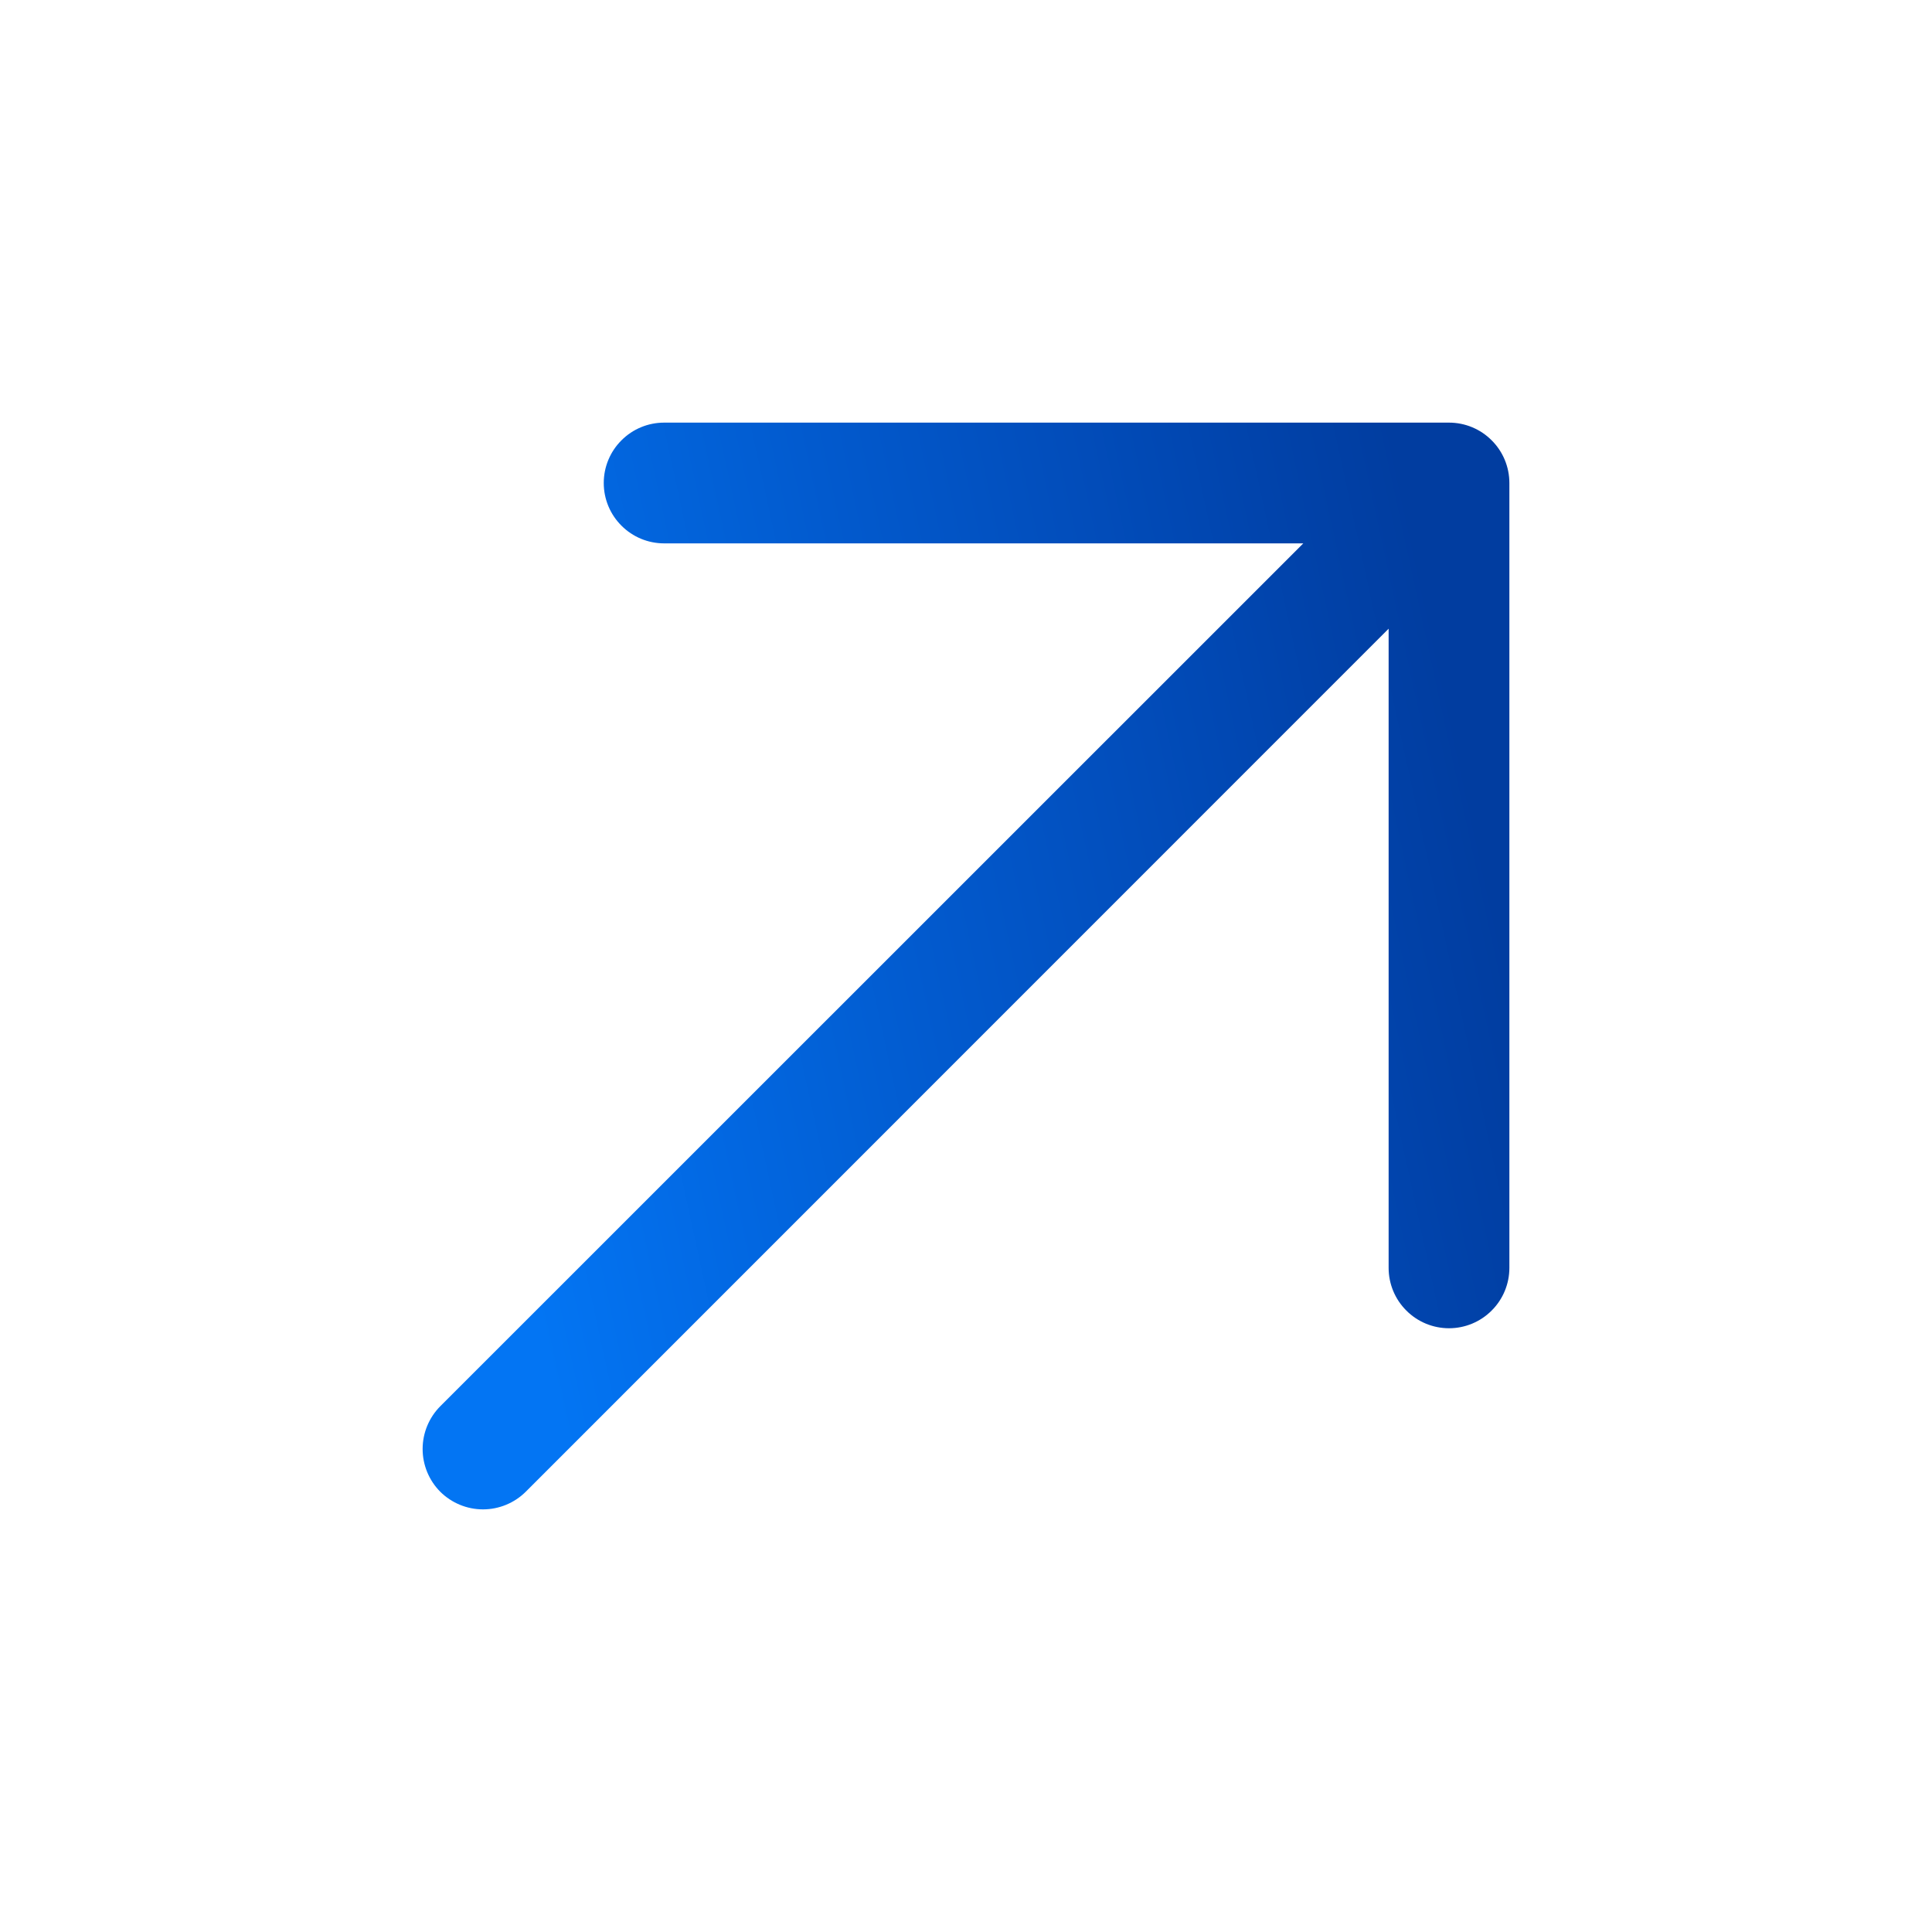
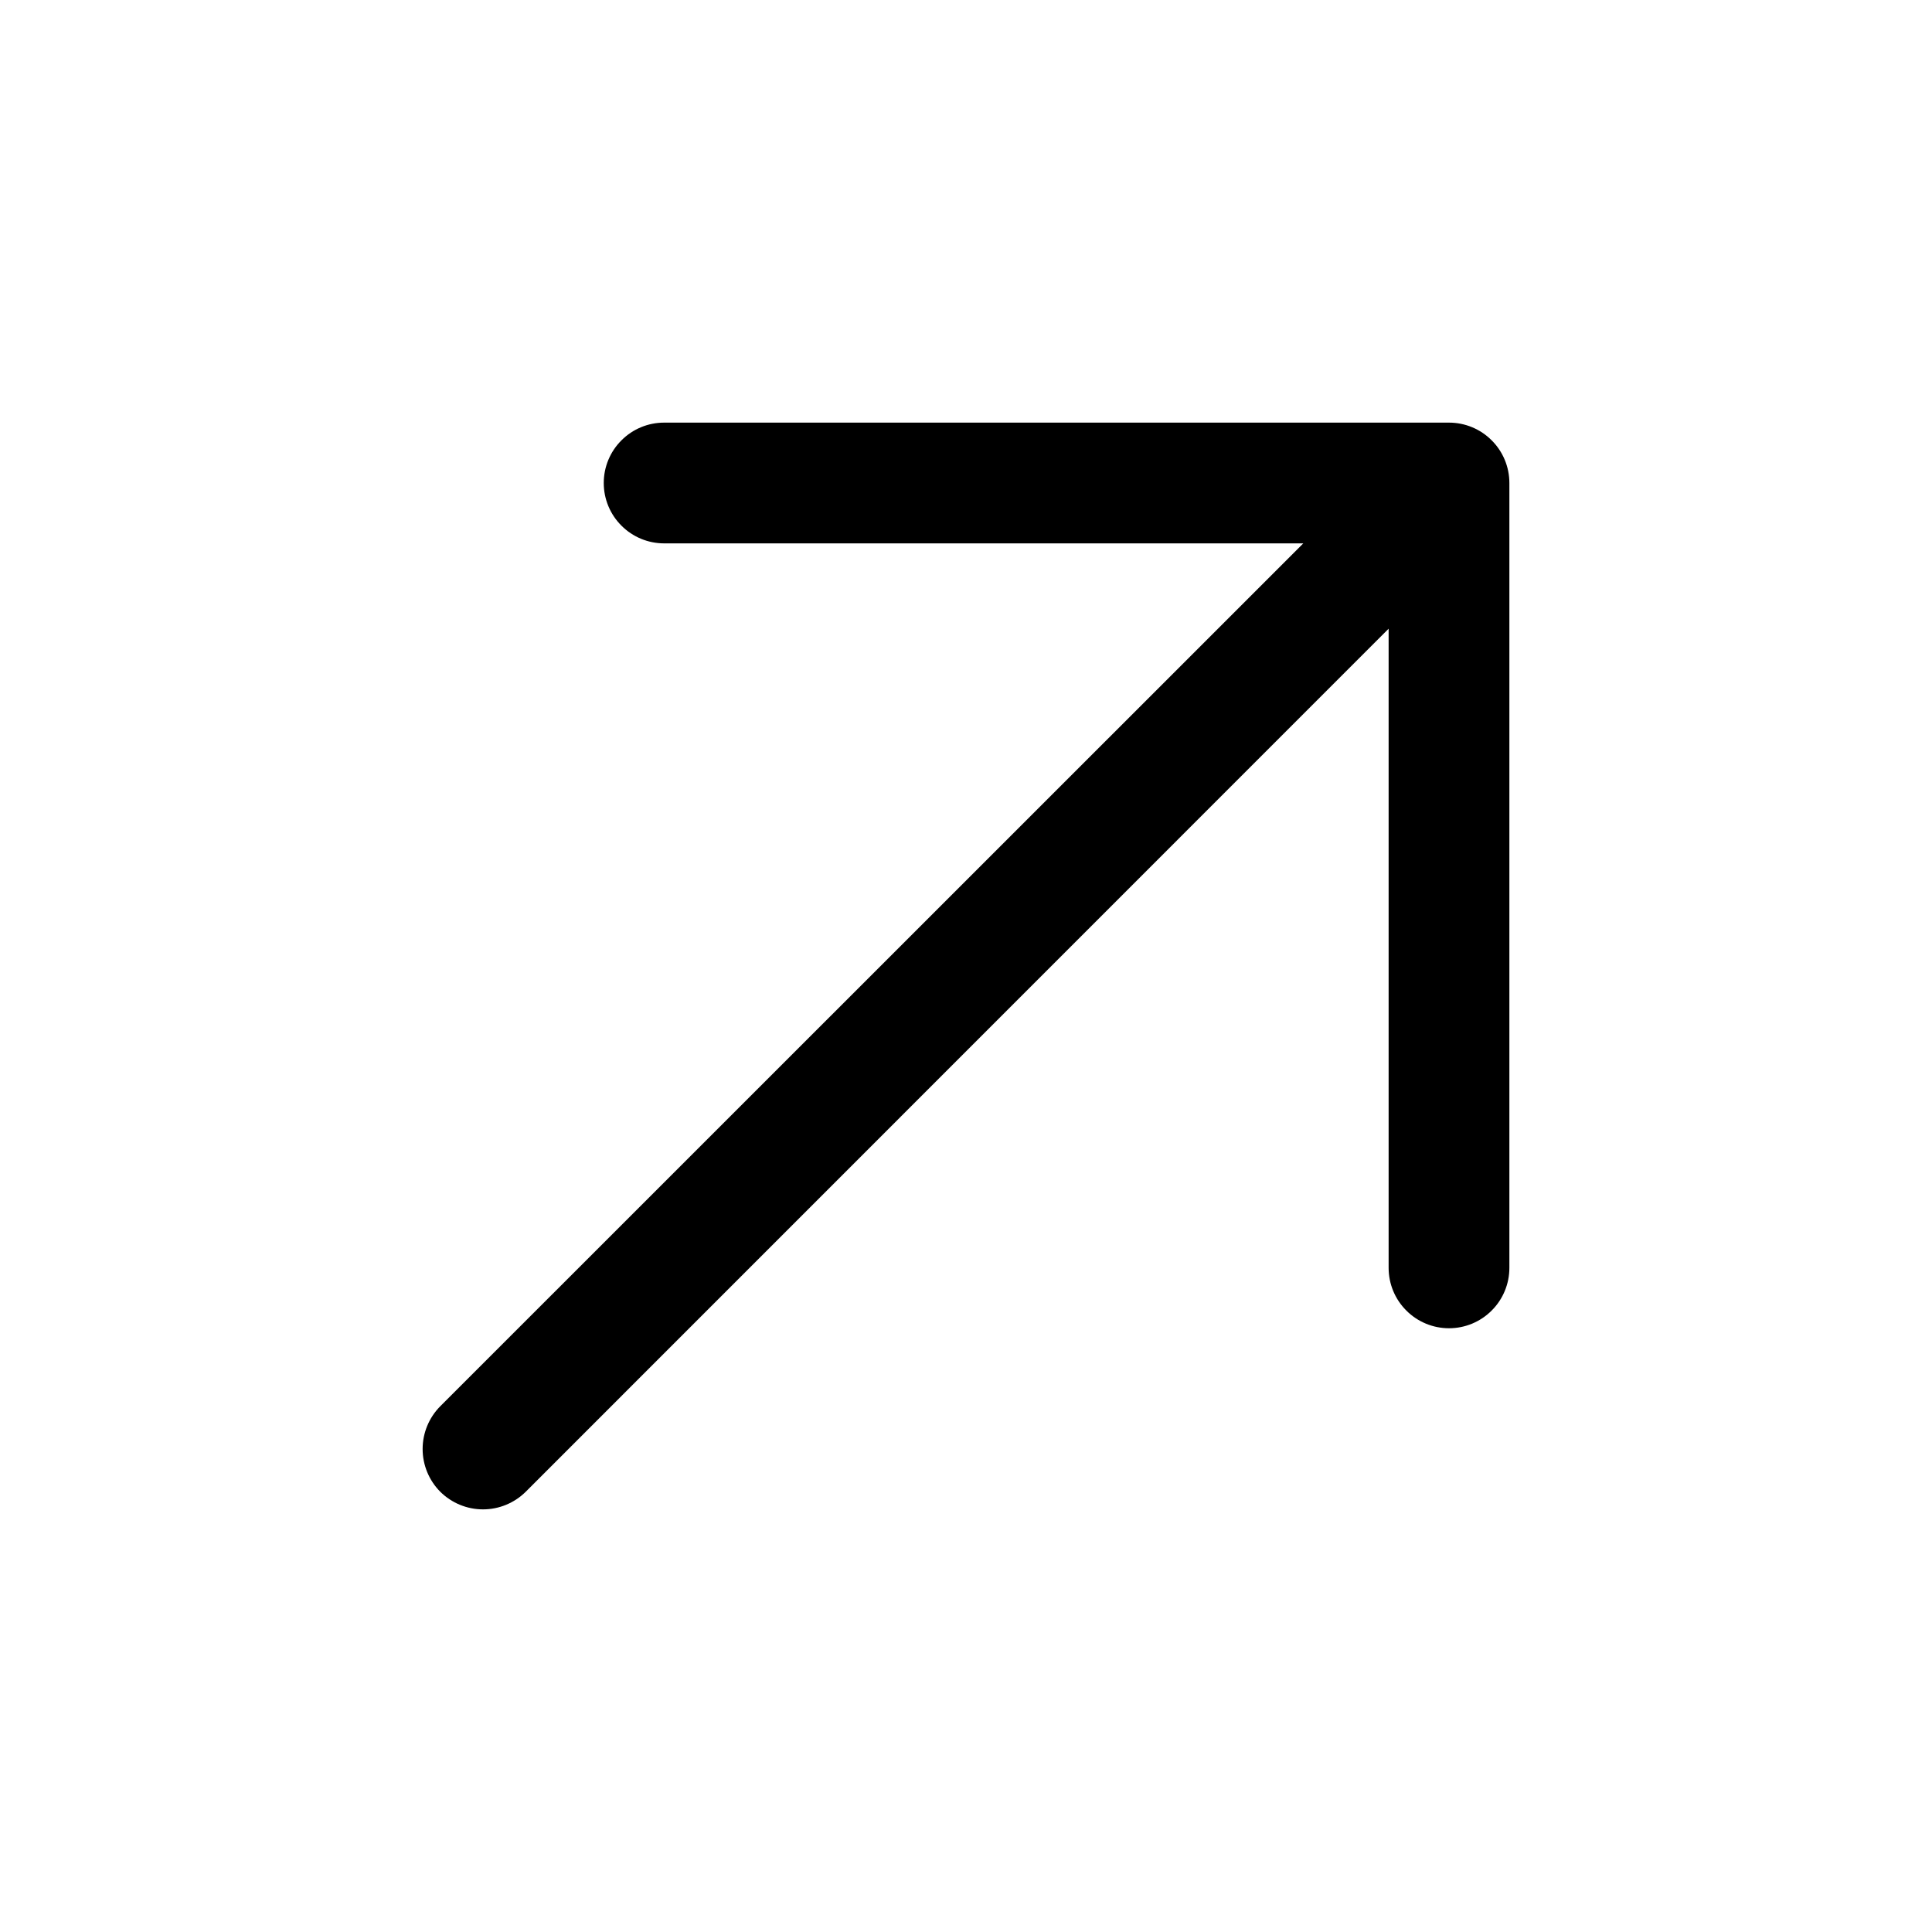
<svg xmlns="http://www.w3.org/2000/svg" width="24" height="24" viewBox="0 0 24 24" fill="none">
  <path d="M18.75 6V15.75C18.75 15.949 18.671 16.14 18.53 16.28C18.39 16.421 18.199 16.5 18 16.5C17.801 16.5 17.61 16.421 17.47 16.28C17.329 16.14 17.25 15.949 17.25 15.75V7.81L6.531 18.531C6.39 18.671 6.199 18.75 6 18.75C5.801 18.75 5.61 18.671 5.469 18.531C5.329 18.39 5.25 18.199 5.25 18C5.25 17.801 5.329 17.61 5.469 17.469L16.19 6.75H8.25C8.051 6.75 7.86 6.671 7.72 6.53C7.579 6.39 7.5 6.199 7.5 6C7.5 5.801 7.579 5.61 7.72 5.47C7.86 5.329 8.051 5.25 8.25 5.25H18C18.199 5.25 18.39 5.329 18.53 5.47C18.671 5.61 18.75 5.801 18.75 6Z" fill="url(#paint0_linear_1625_38383)" />
  <defs>
    <linearGradient id="paint0_linear_1625_38383" x1="6.705" y1="16.486" x2="19.132" y2="13.785" gradientUnits="userSpaceOnUse">
-       <stop stop-color="#0375F3" />
-       <stop offset="0.111" stop-color="#036EEA" />
-       <stop offset="0.222" stop-color="#0267E1" />
-       <stop offset="0.333" stop-color="#0261D7" />
-       <stop offset="0.444" stop-color="#025ACE" />
-       <stop offset="0.556" stop-color="#0254C5" />
-       <stop offset="0.667" stop-color="#024EBC" />
-       <stop offset="0.778" stop-color="#0148B3" />
-       <stop offset="0.889" stop-color="#0142A9" />
-       <stop offset="1" stop-color="#013DA0" />
+       <stop stopColor="#0375F3" />
+       <stop offset="0.111" stopColor="#036EEA" />
+       <stop offset="0.222" stopColor="#0267E1" />
+       <stop offset="0.333" stopColor="#0261D7" />
+       <stop offset="0.444" stopColor="#025ACE" />
+       <stop offset="0.556" stopColor="#0254C5" />
+       <stop offset="0.667" stopColor="#024EBC" />
+       <stop offset="0.778" stopColor="#0148B3" />
+       <stop offset="0.889" stopColor="#0142A9" />
+       <stop offset="1" stopColor="#013DA0" />
    </linearGradient>
  </defs>
</svg>
